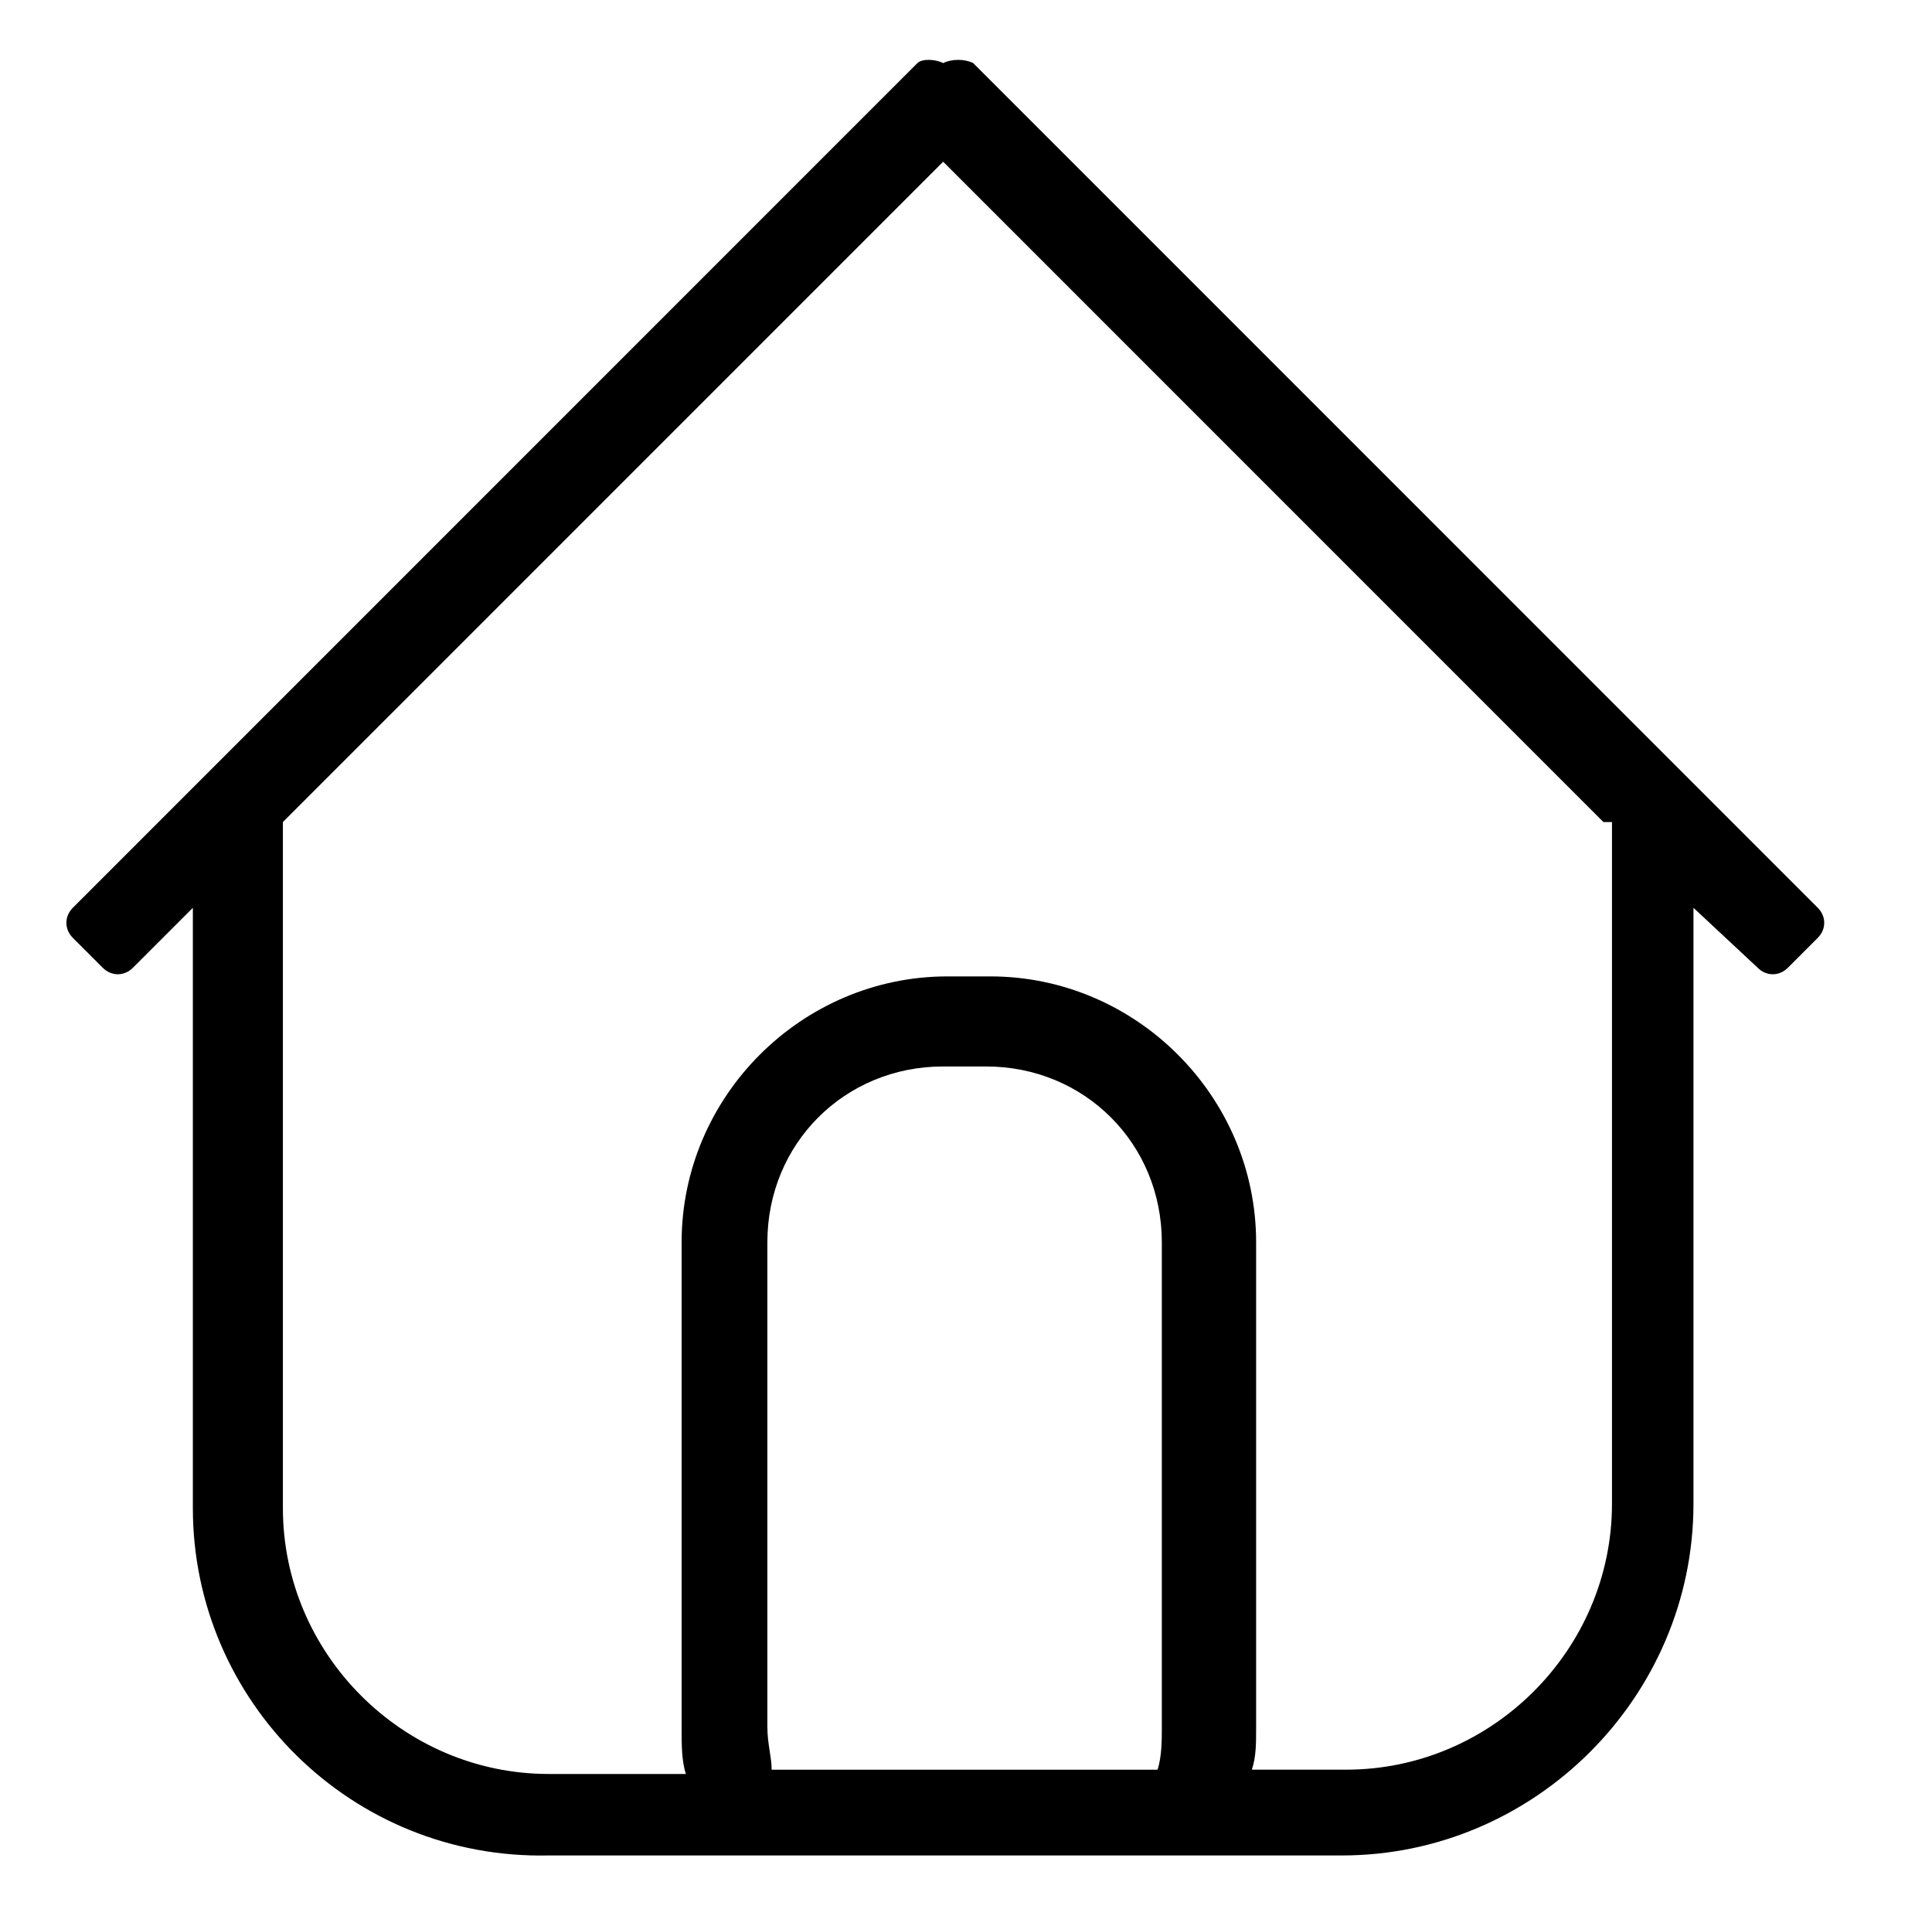
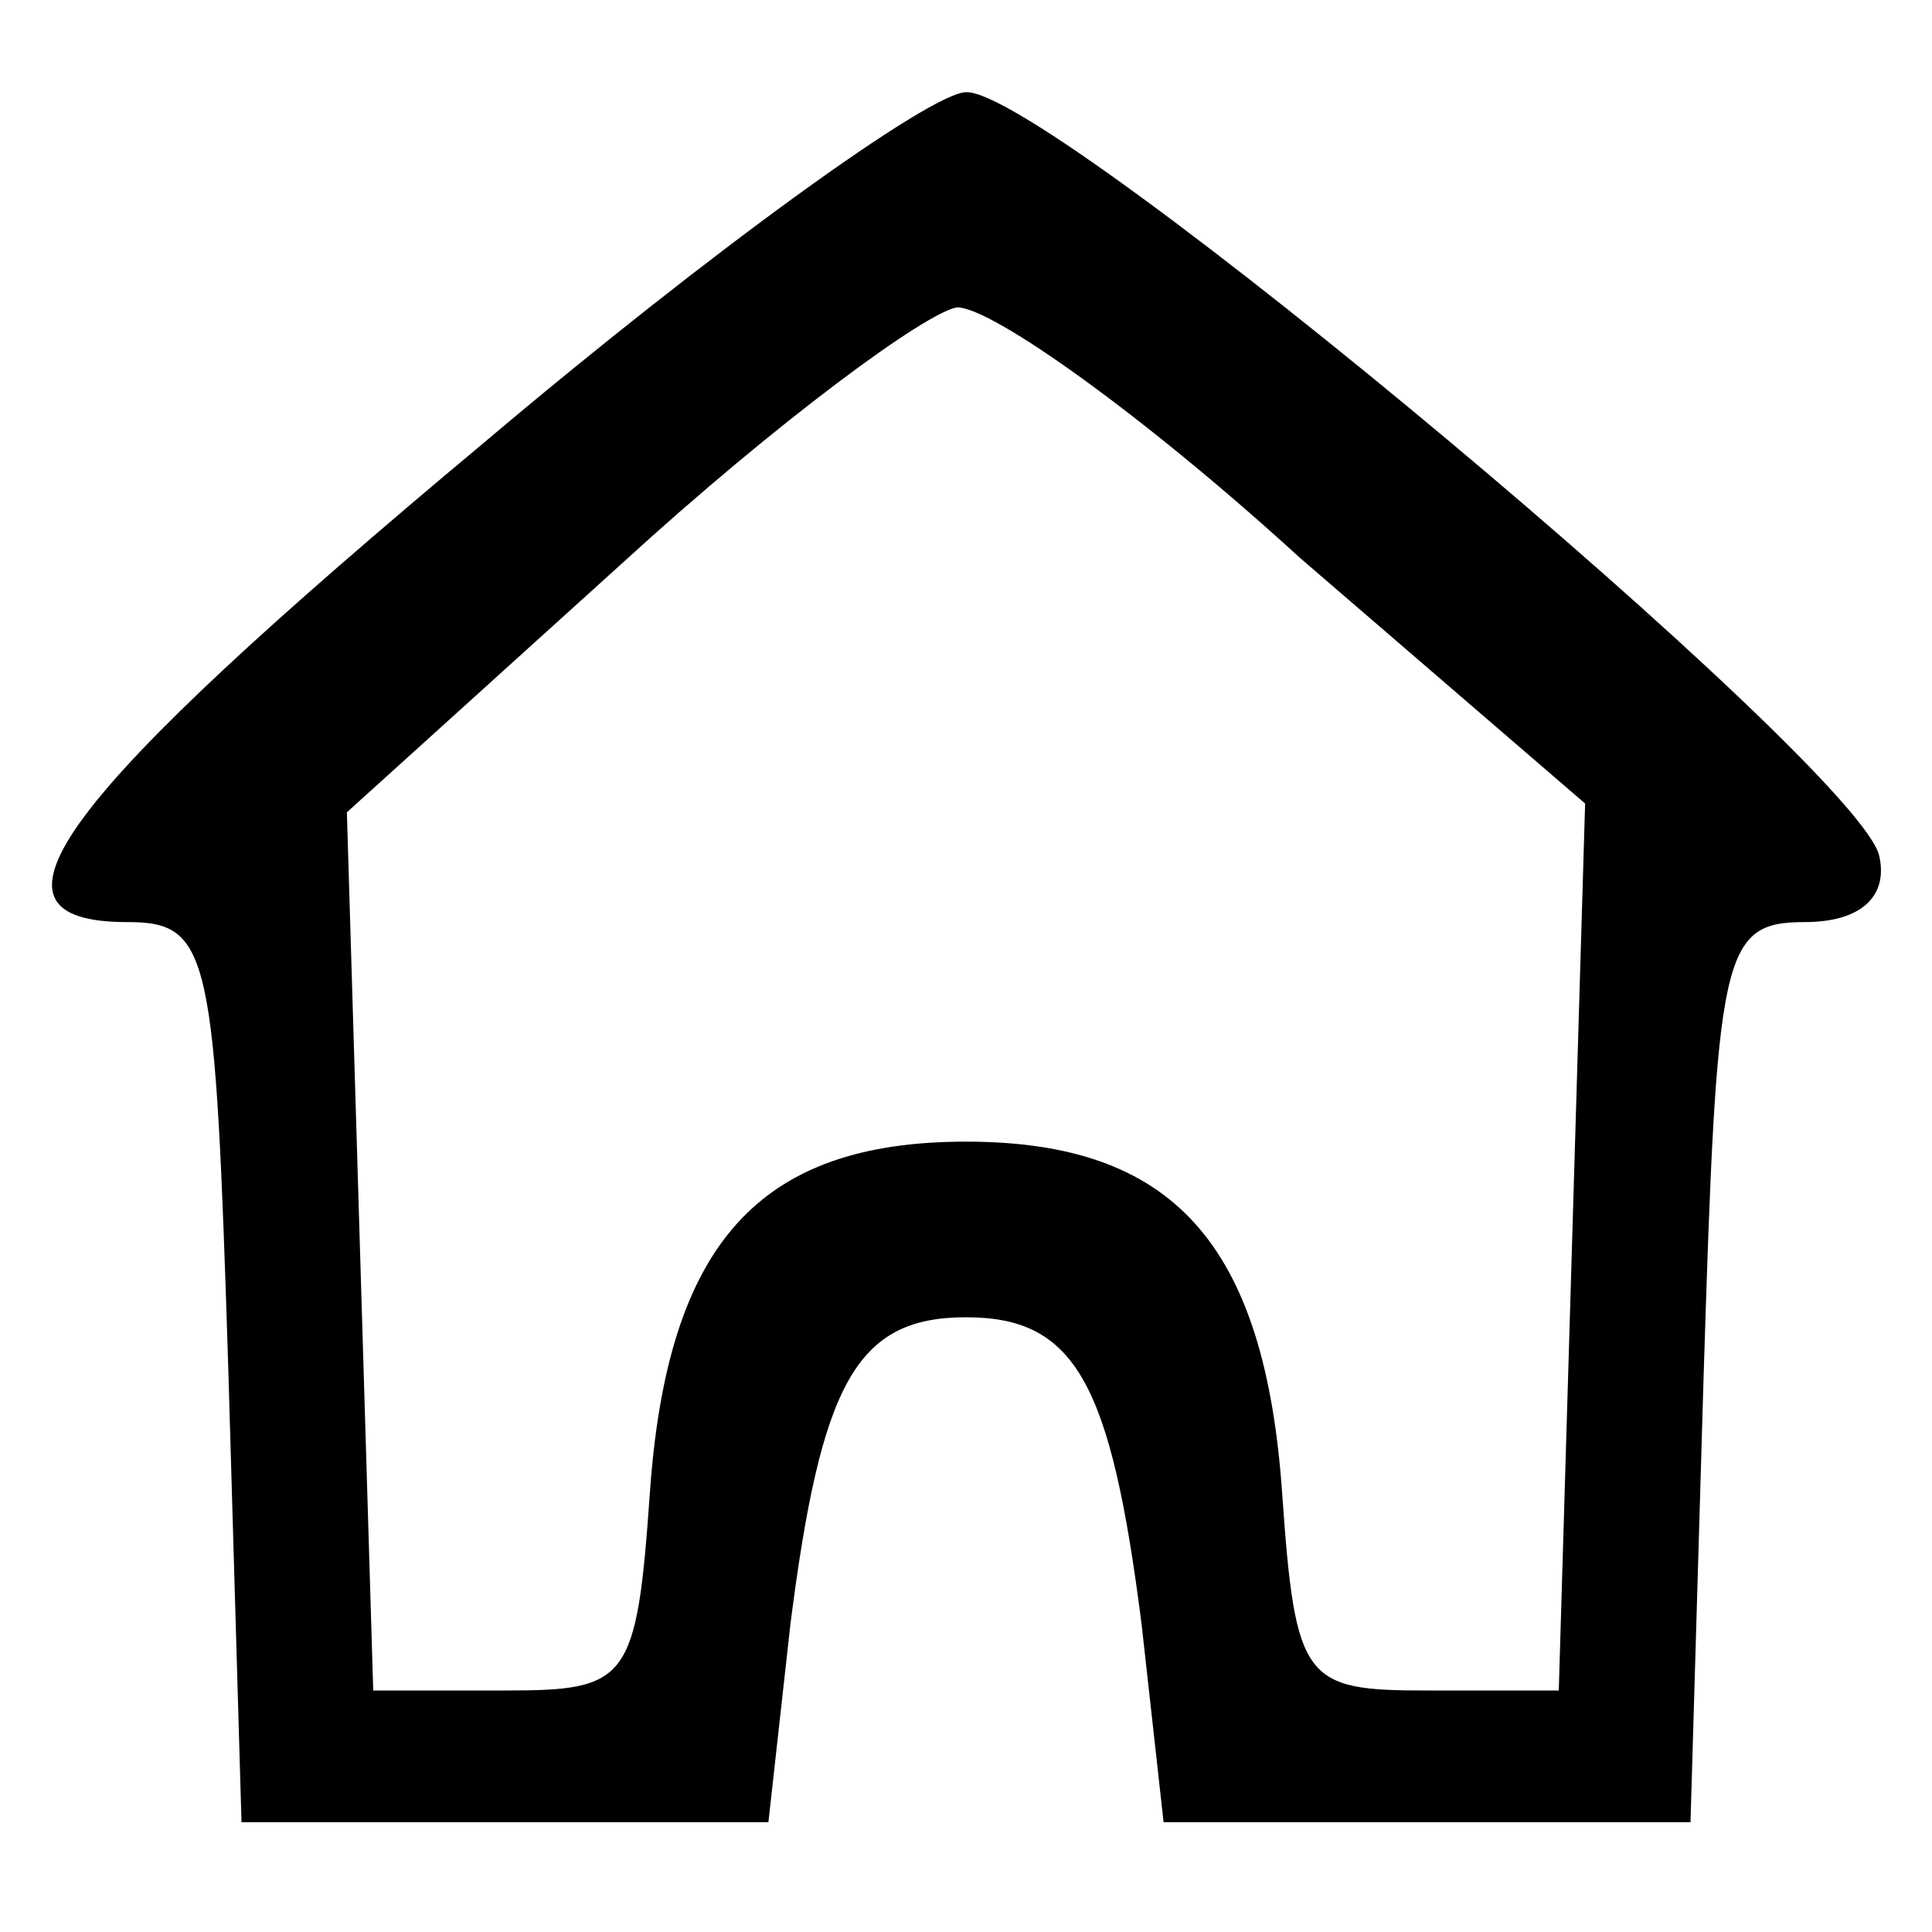
- <svg xmlns="http://www.w3.org/2000/svg" t="1616841257850" class="icon" viewBox="0 0 1033 1024" version="1.1" p-id="1808" width="201.758" height="200">
-   <defs>
-     <style type="text/css" />
-   </defs>
-   <path d="M971.937 501.372l-16.043 16.043c-4.584 4.584-11.459 4.584-16.055 0l-34.378-32.086v318.648c0 103.156-84.822 187.978-187.978 187.978H293.388c-105.448 2.292-190.27-82.53-190.27-185.686V485.329l-32.098 32.086c-4.584 4.584-11.459 4.584-16.043 0l-16.043-16.043c-4.584-4.584-4.584-11.459 0-16.043L490.534 33.719c2.292-2.292 9.167-2.292 13.751 0 4.584-2.292 11.459-2.292 16.055 0l451.598 451.61c4.584 4.584 4.584 11.459 0 16.043zM410.296 923.176c0 9.167 2.292 16.055 2.292 22.93H618.912c2.292-6.876 2.292-16.055 2.292-22.93v-259.037c0-52.724-41.265-93.989-93.989-93.989h-22.93c-52.724 0-93.989 41.265-93.989 93.989v259.037zM857.322 439.48L504.285 86.455 151.259 439.48v366.788c0 77.946 64.183 142.129 142.129 142.129h73.351c-2.292-6.876-2.292-16.043-2.292-22.918V664.128c0-77.946 64.183-142.129 142.129-142.129h22.918c77.946 0 142.129 64.183 142.129 142.129v259.037c0 9.167 0 16.055-2.292 22.93h50.432c77.946 0 142.129-64.183 142.129-142.129V439.48h-4.572z m-1e-8 1e-8" p-id="1809" />
+ <svg xmlns="http://www.w3.org/2000/svg" version="1.0" width="44pt" height="44pt" viewBox="0 0 44 44" preserveAspectRatio="xMidYMid meet">
+   <g transform="translate(0,44) scale(0.1,-0.1)" fill="#000000" stroke="none">
+     <path d="M110 339 c-97 -81 -118 -109 -81 -109 19 0 20 -7 23 -102 l3 -103 60 0 60 0 5 45 c7 55 15 70 40 70 25 0 33 -15 40 -70 l5 -45 60 0 60 0 3 102 c3 96 4 103 23 103 13 0 19 6 17 15 -4 20 -189 175 -208 174 -8 0 -58 -36 -110 -80z m186 -26 l65 -56 -3 -101 -3 -101 -30 0 c-28 0 -30 2 -33 45 -4 57 -25 80 -72 80 -47 0 -68 -23 -72 -80 -3 -43 -5 -45 -33 -45 l-30 0 -3 100 -3 100 63 57 c35 32 69 57 76 58 8 0 43 -25 78 -57z" />
+   </g>
</svg>
